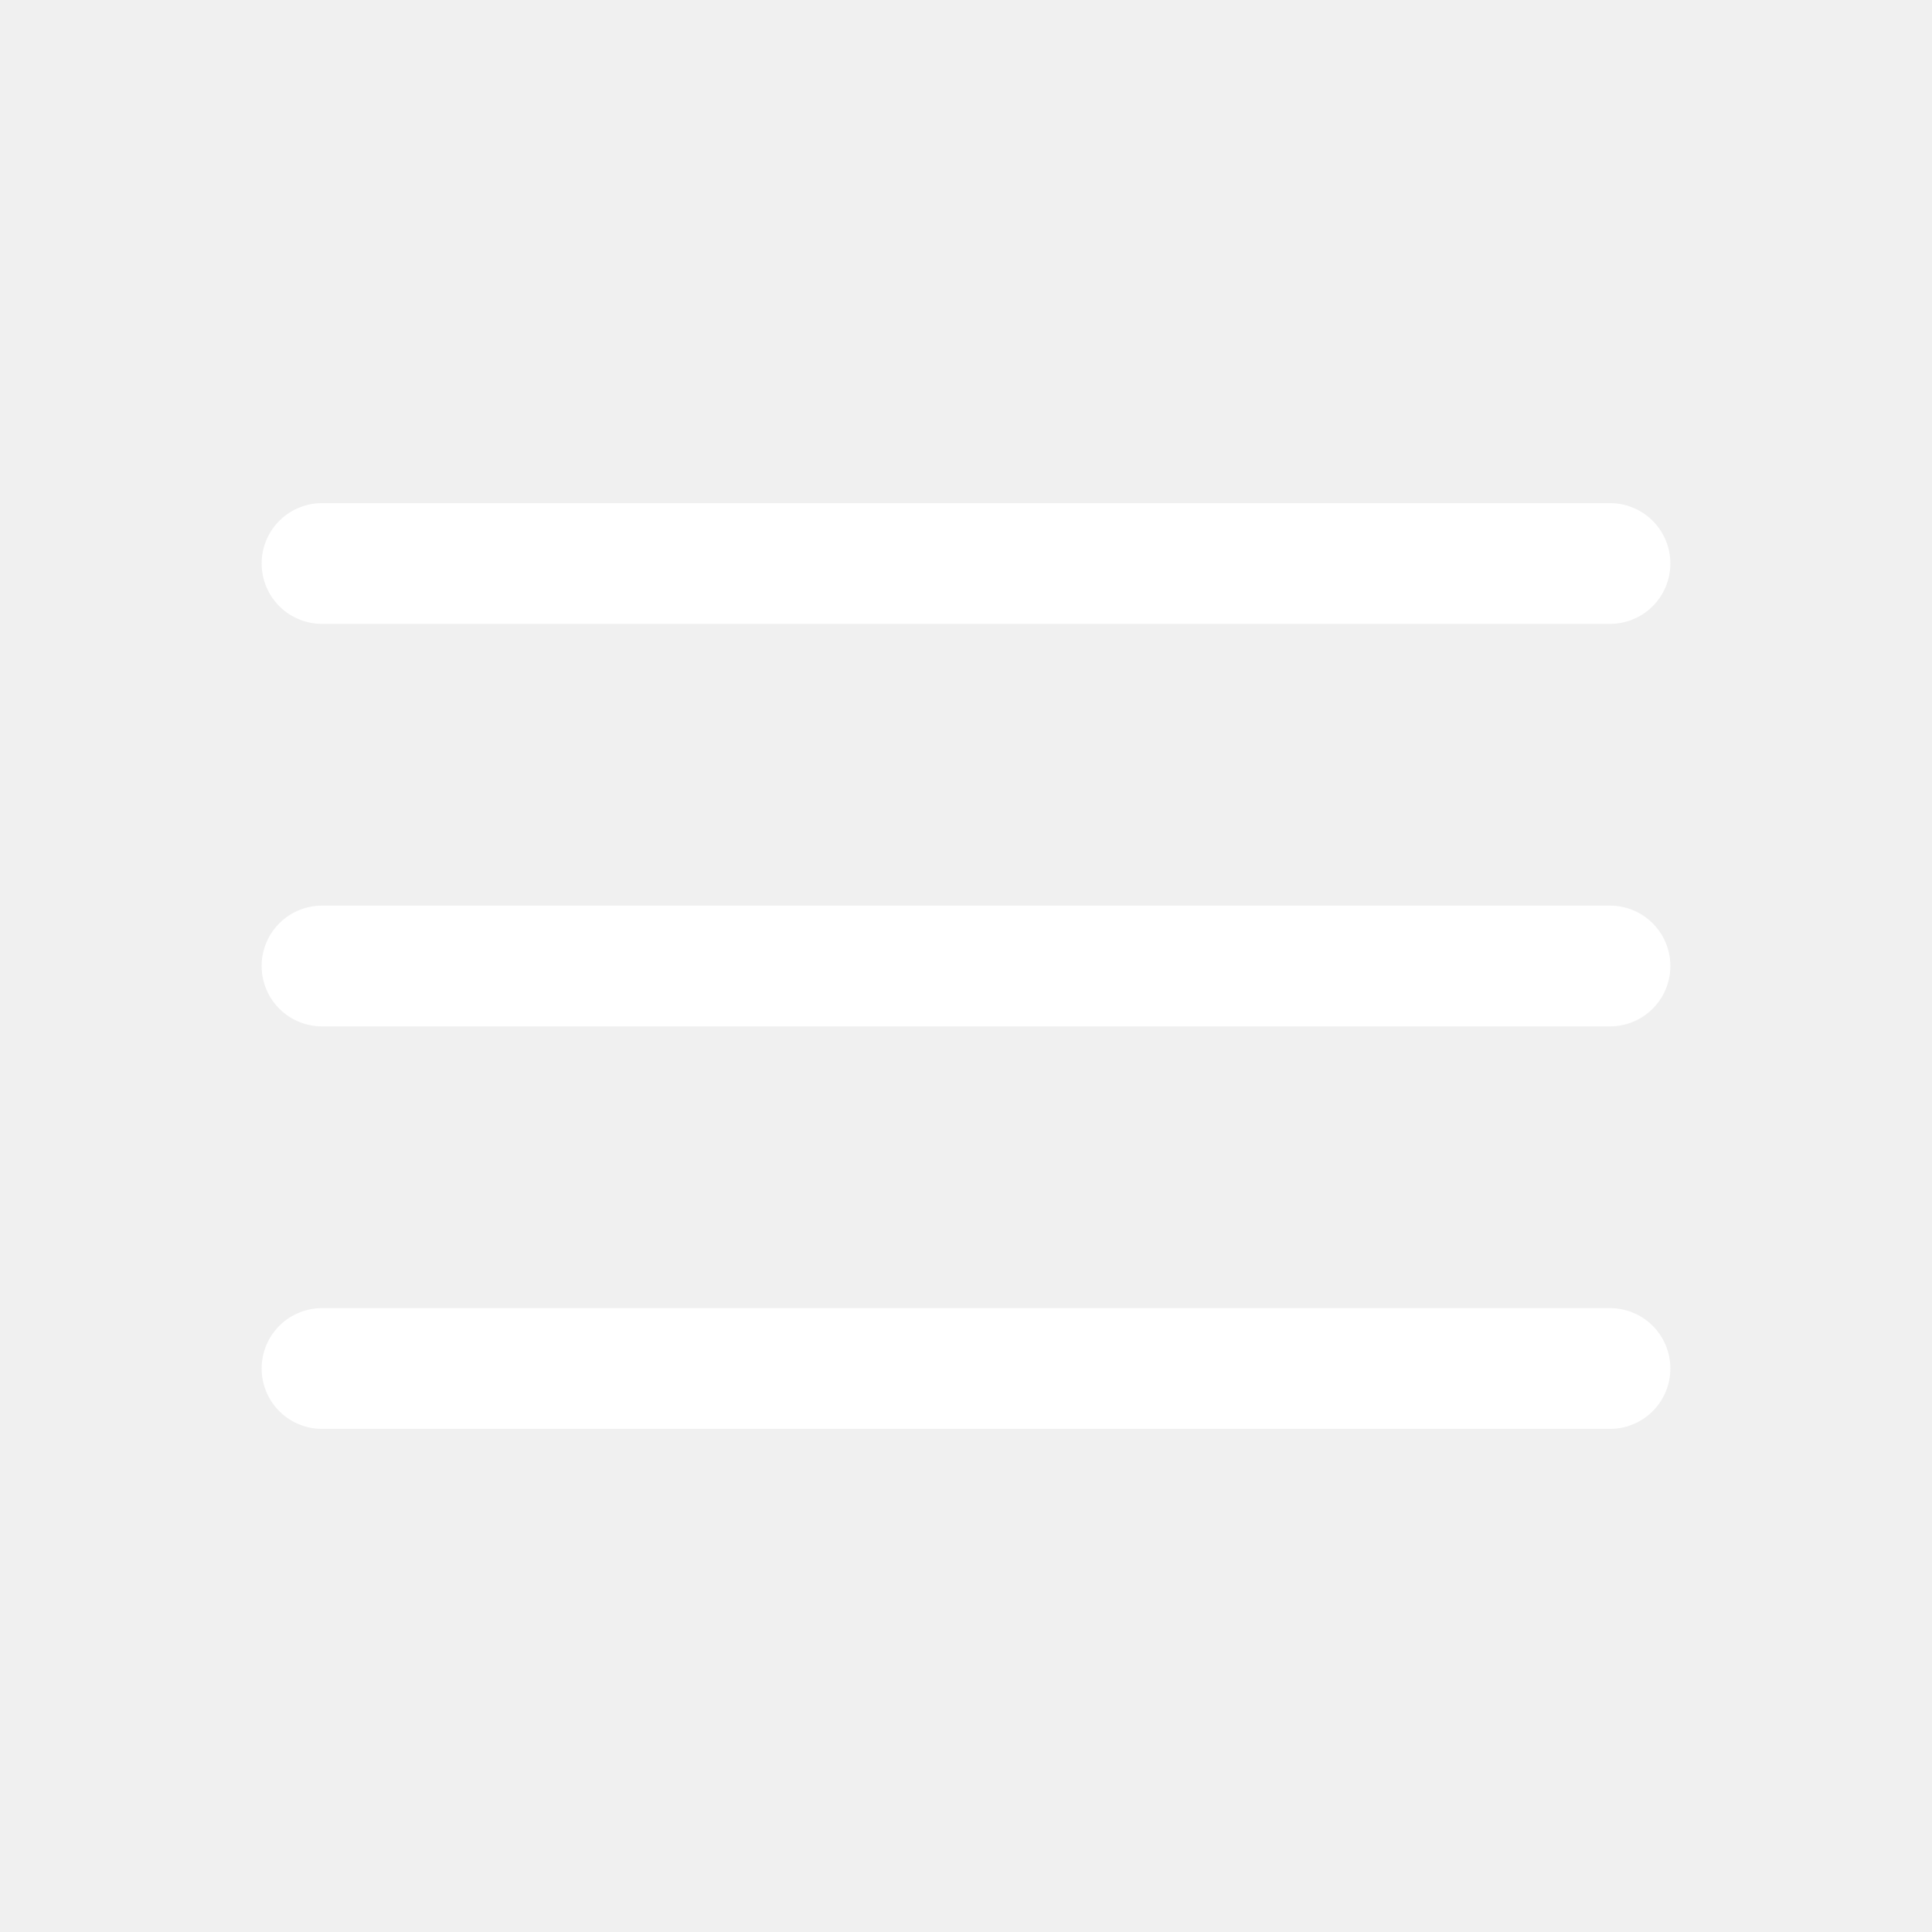
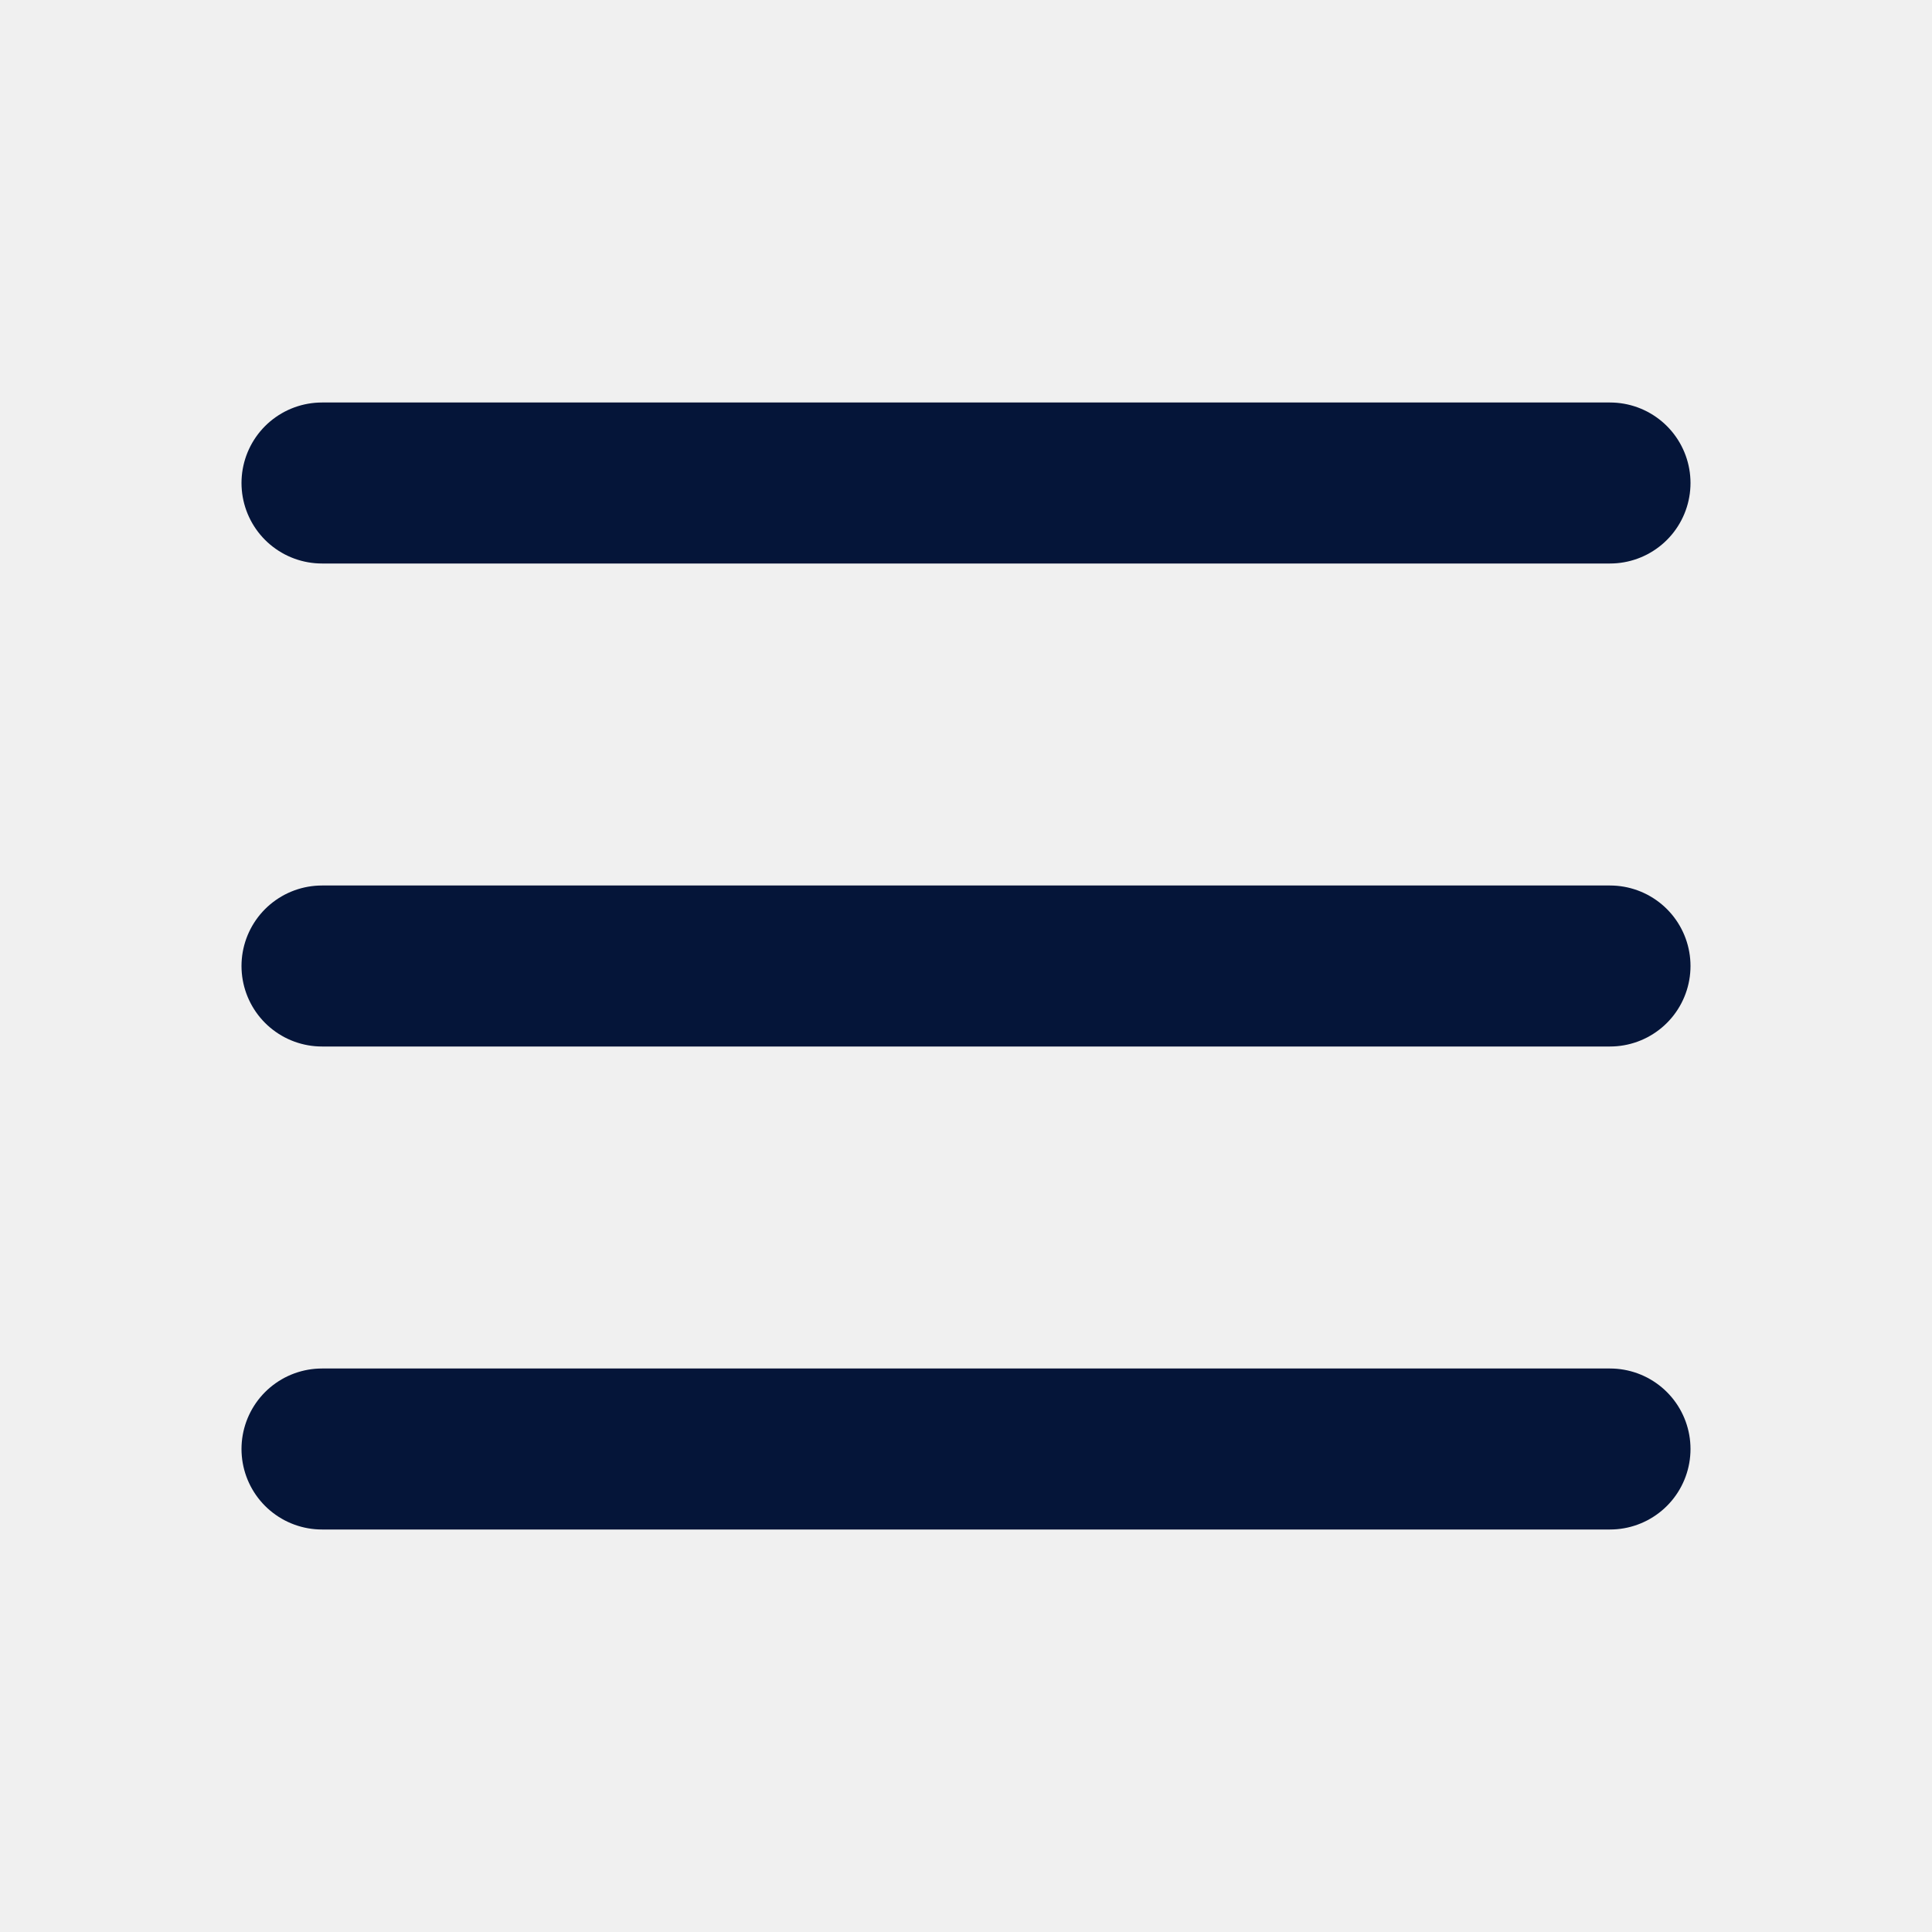
- <svg xmlns="http://www.w3.org/2000/svg" width="24" height="24" viewBox="0 0 24 24" fill="none">
-   <g id="Linear / Essentional, UI / Hamburger Menu">
-     <path id="Vector" d="M20 7L4 7" stroke="white" stroke-width="1.5" stroke-linecap="round" />
-     <path id="Vector_2" d="M20 12L4 12" stroke="white" stroke-width="1.5" stroke-linecap="round" />
-     <path id="Vector_3" d="M20 17L4 17" stroke="white" stroke-width="1.5" stroke-linecap="round" />
+ <svg xmlns="http://www.w3.org/2000/svg" width="800px" height="800px" viewBox="0 0 24 24" fill="none">
+   <g id="SVGRepo_bgCarrier" stroke-width="0" />
+   <g id="SVGRepo_tracerCarrier" stroke-linecap="round" stroke-linejoin="round" />
+   <g id="SVGRepo_iconCarrier">
+     <path d="M4 6H20M4 12H20M4 18H20" stroke="#051539" stroke-width="2" stroke-linecap="round" stroke-linejoin="round" />
  </g>
</svg>
